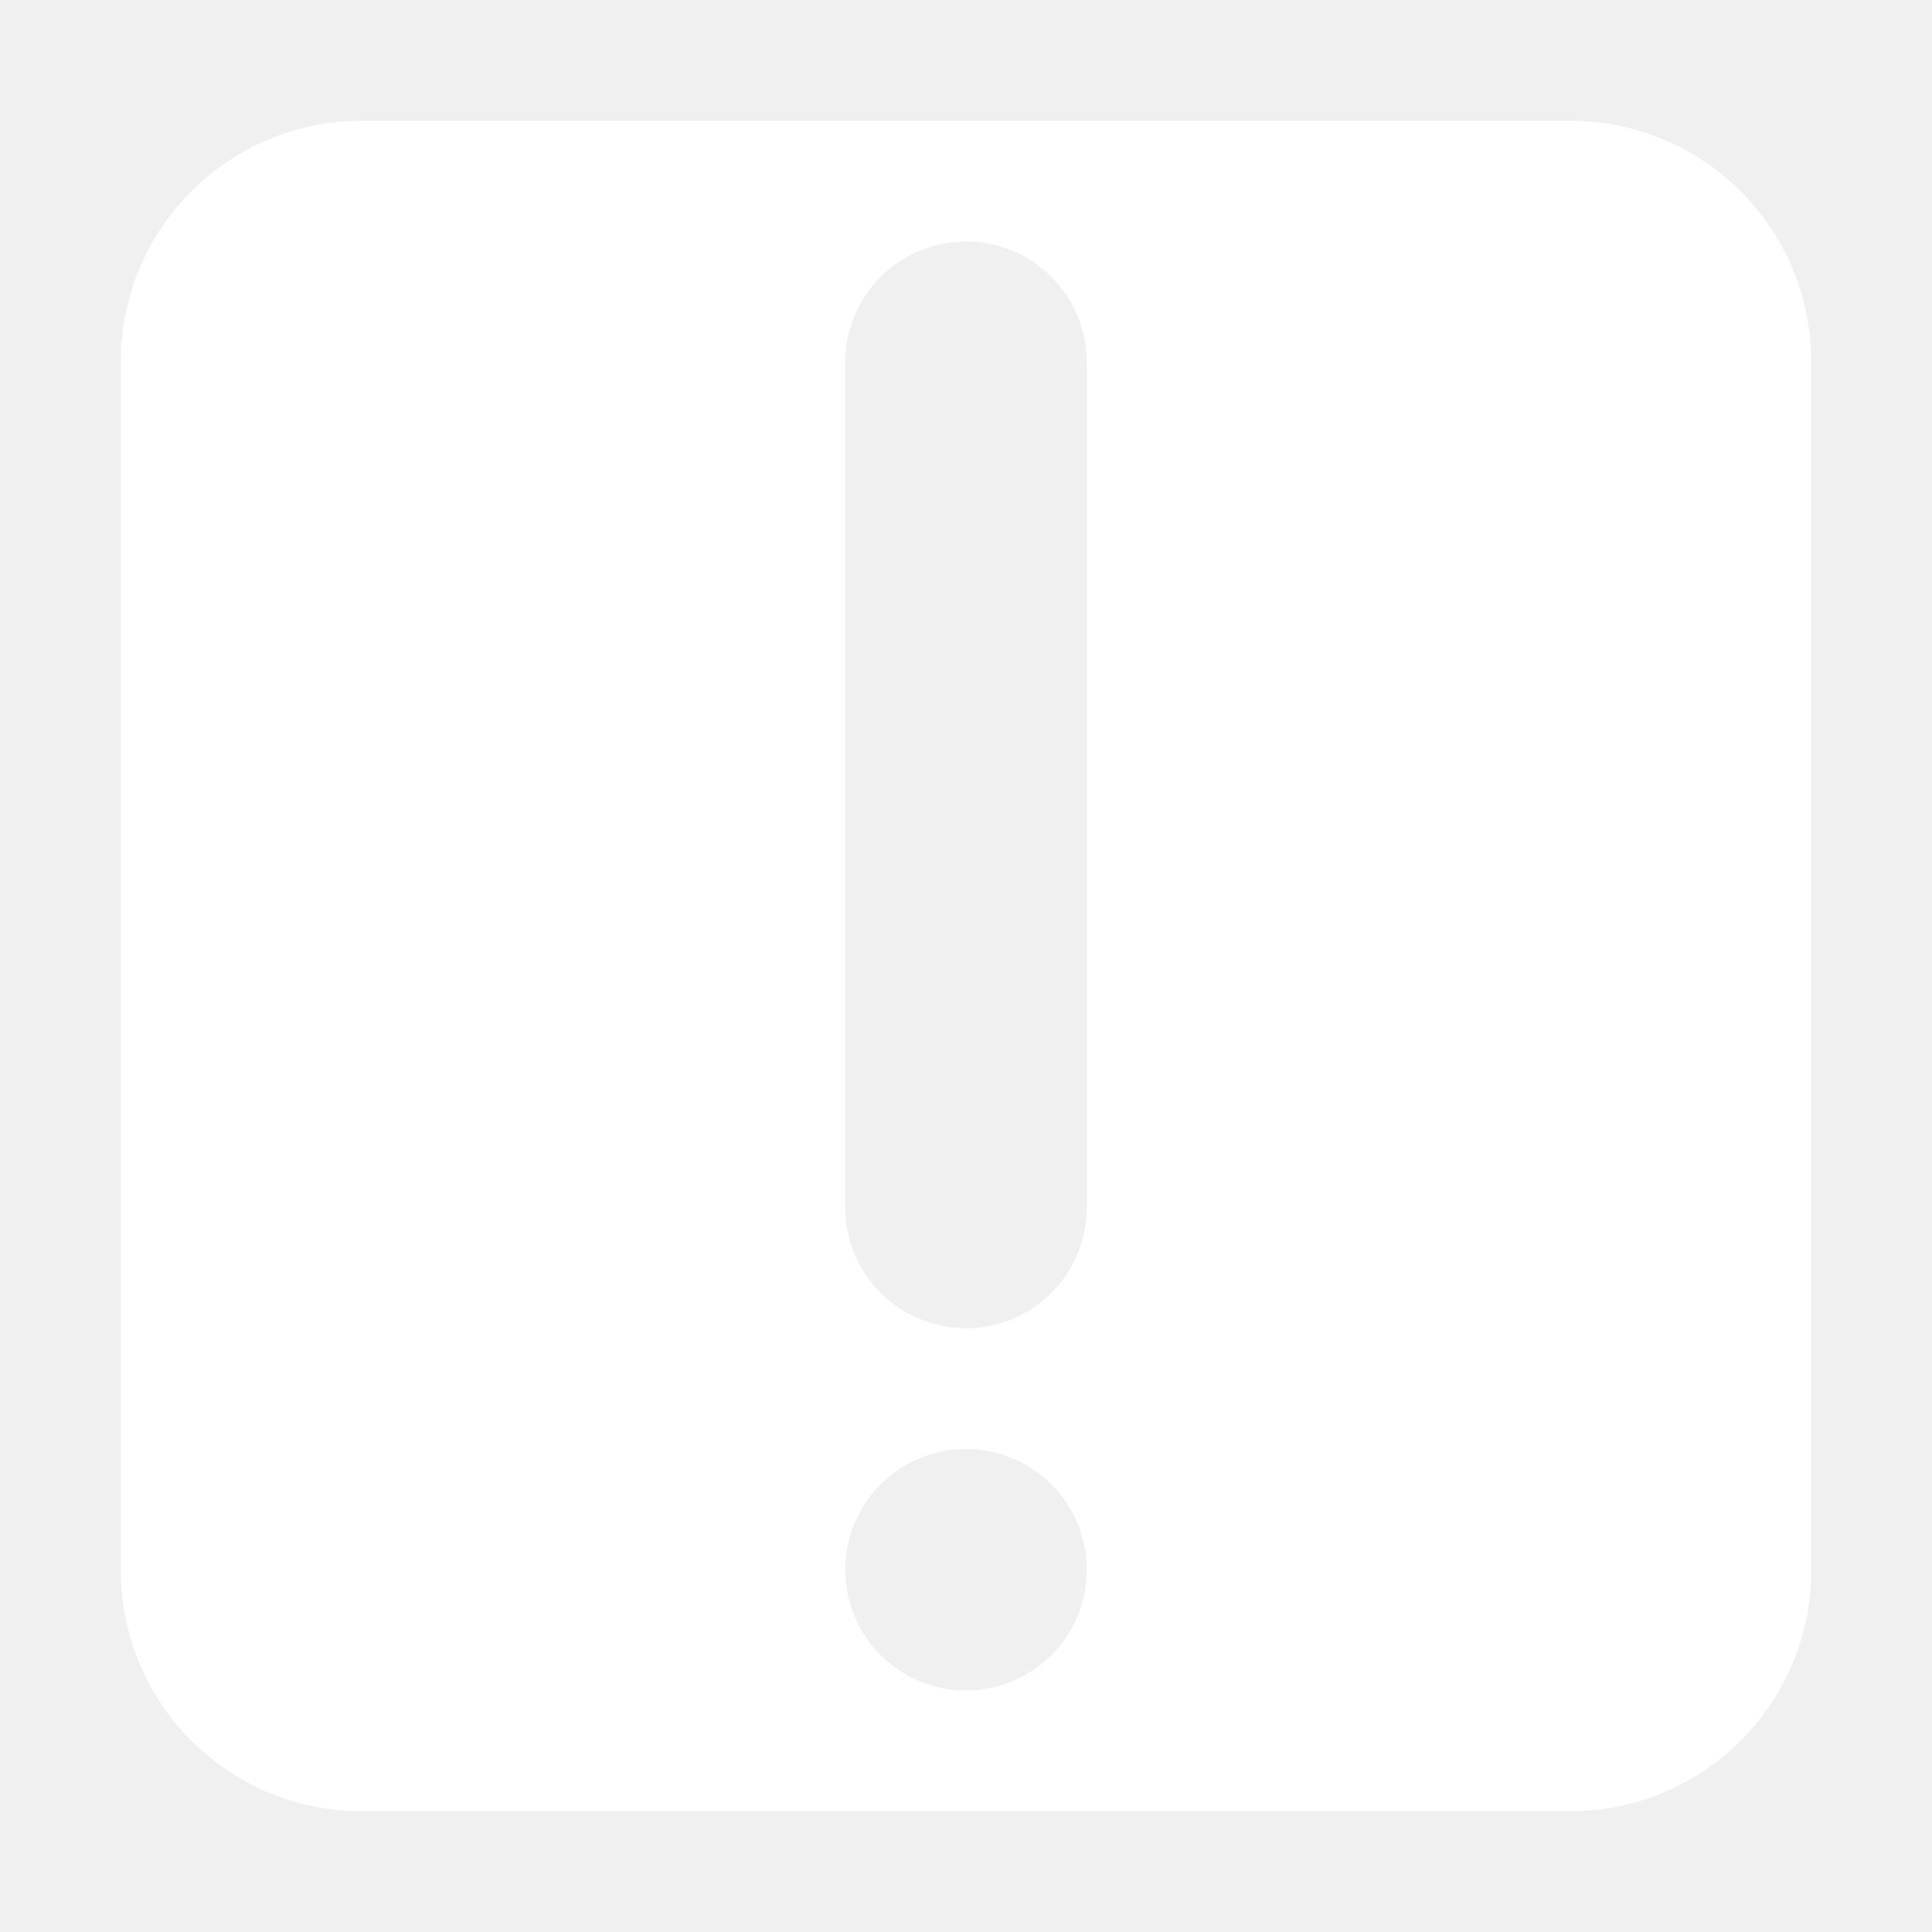
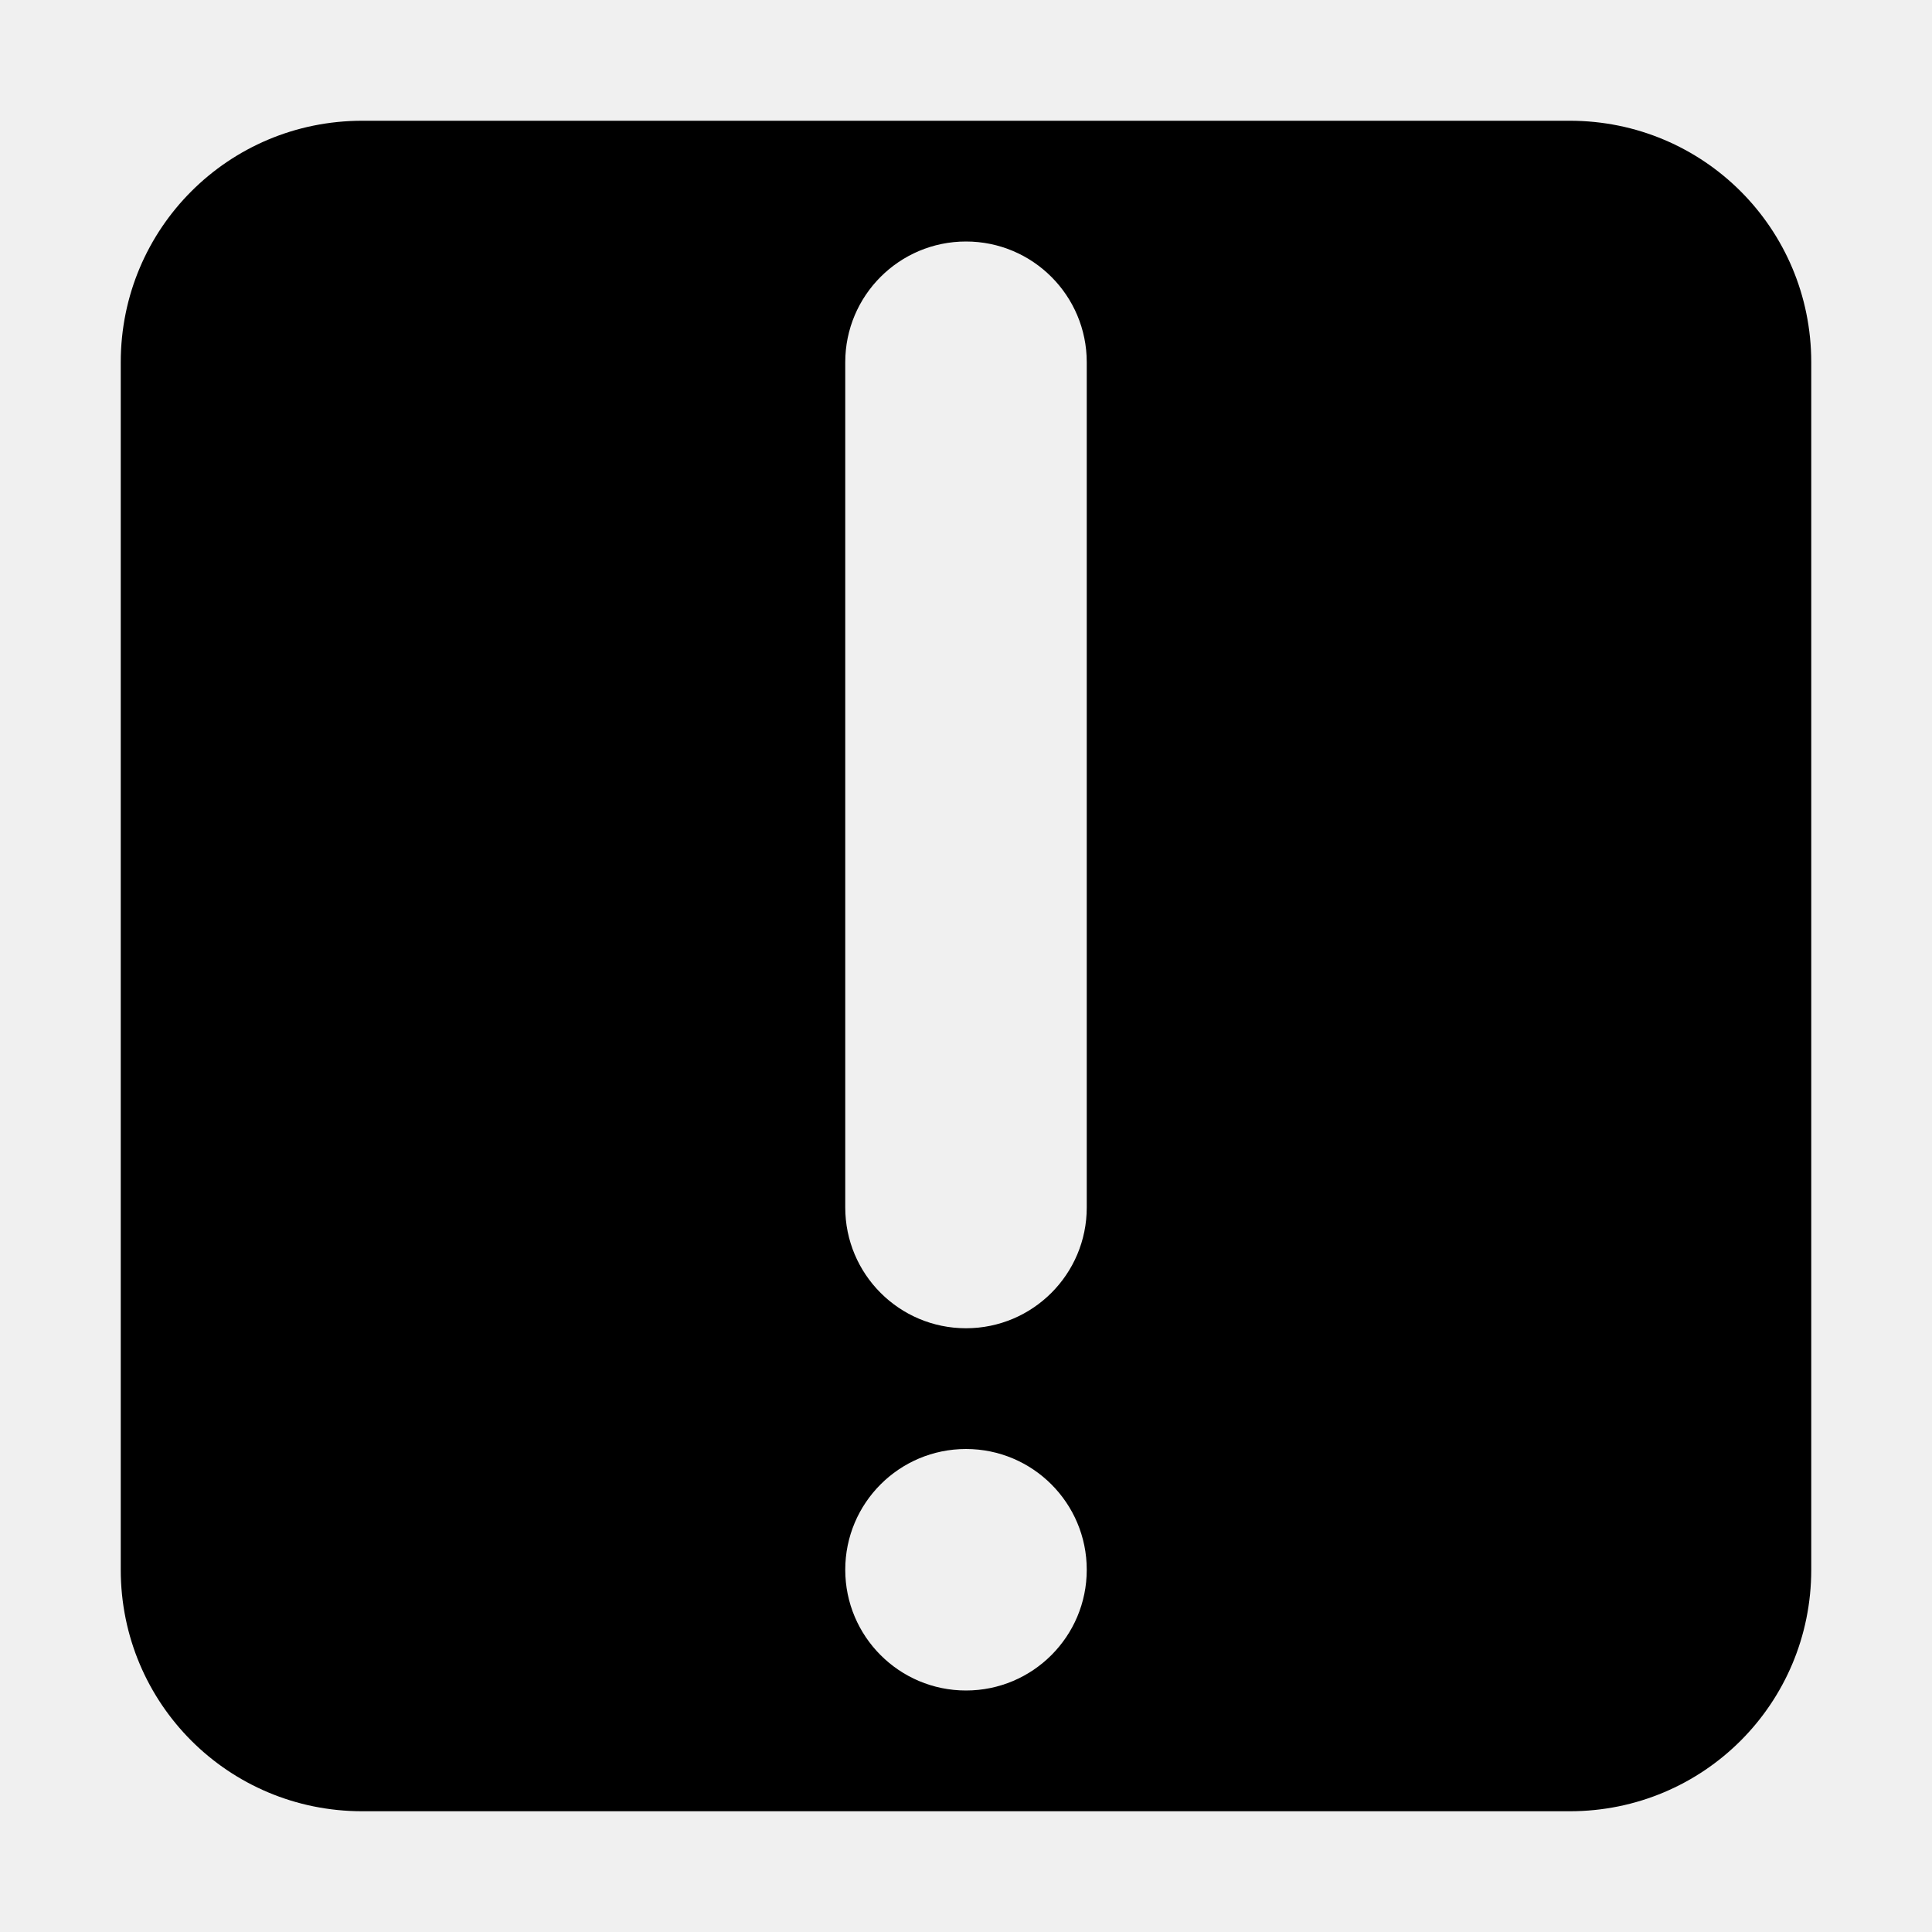
<svg xmlns="http://www.w3.org/2000/svg" height="16" width="16" version="1.1" id="svg5">
  <defs id="defs7" />
-   <path id="rect234" style="fill:#ffffff;stroke-width:16;stroke-linecap:round;stroke-linejoin:round;stop-color:#000000" d="M 3 -1 C 1.892 -1 1 -1.892 1 -3 L 1 -13 C 1 -14.108 1.892 -15 3 -15 L 13 -15 C 14.108 -15 15 -14.108 15 -13 L 15 -3 C 15 -1.892 14.108 -1 13 -1 L 3 -1 z M 8 -2 A 1 -1 0 0 0 9 -3 L 9 -10 A 1 -1 0 0 0 8 -11 A 1 -1 0 0 0 7 -10 L 7 -3 A 1 -1 0 0 0 8 -2 z M 8 -12 A 1 -1 0 0 0 9 -13 A 1 -1 0 0 0 8 -14 A 1 -1 0 0 0 7 -13 A 1 -1 0 0 0 8 -12 z " transform="scale(1,-1)" />
+   <path id="rect234" style="fill:#000000;stroke-width:16;stroke-linecap:round;stroke-linejoin:round;stop-color:#000000;fill-opacity:1" d="M 3 -1 C 1.892 -1 1 -1.892 1 -3 L 1 -13 C 1 -14.108 1.892 -15 3 -15 L 13 -15 C 14.108 -15 15 -14.108 15 -13 L 15 -3 C 15 -1.892 14.108 -1 13 -1 L 3 -1 z M 8 -2 A 1 -1 0 0 0 9 -3 L 9 -10 A 1 -1 0 0 0 8 -11 A 1 -1 0 0 0 7 -10 L 7 -3 A 1 -1 0 0 0 8 -2 z M 8 -12 A 1 -1 0 0 0 9 -13 A 1 -1 0 0 0 8 -14 A 1 -1 0 0 0 7 -13 A 1 -1 0 0 0 8 -12 z " transform="scale(1,-1)" />
</svg>
